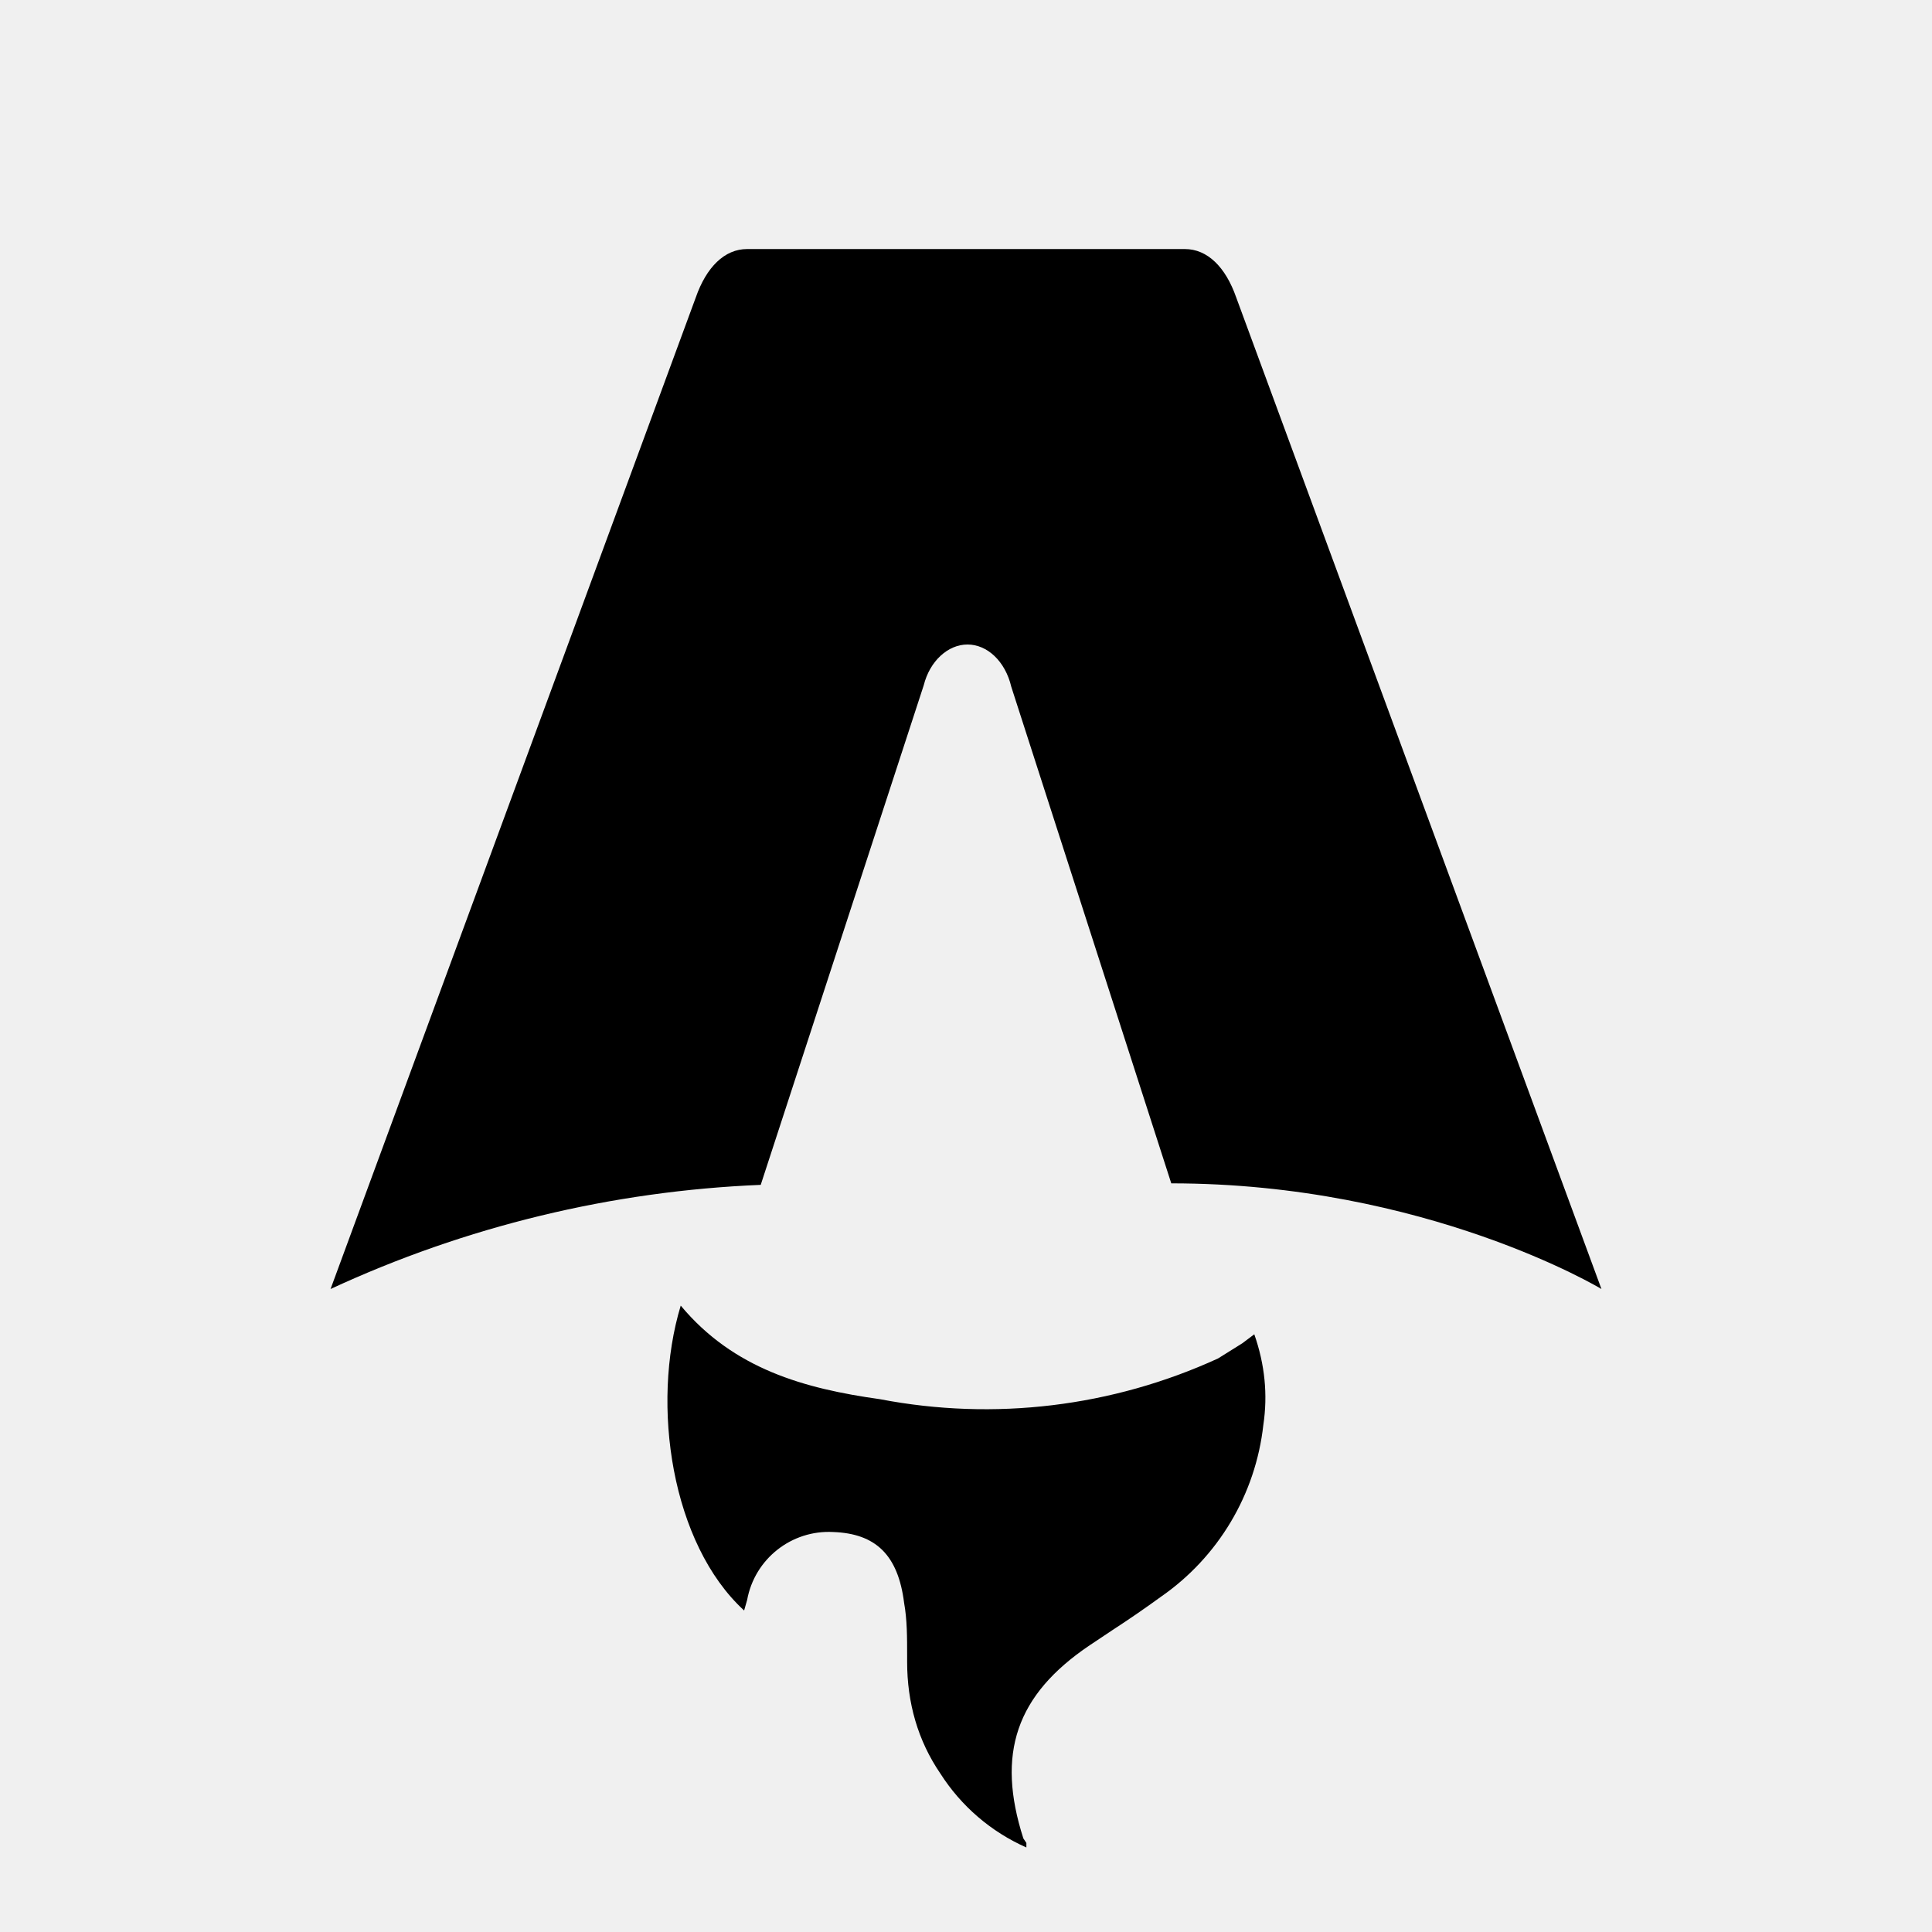
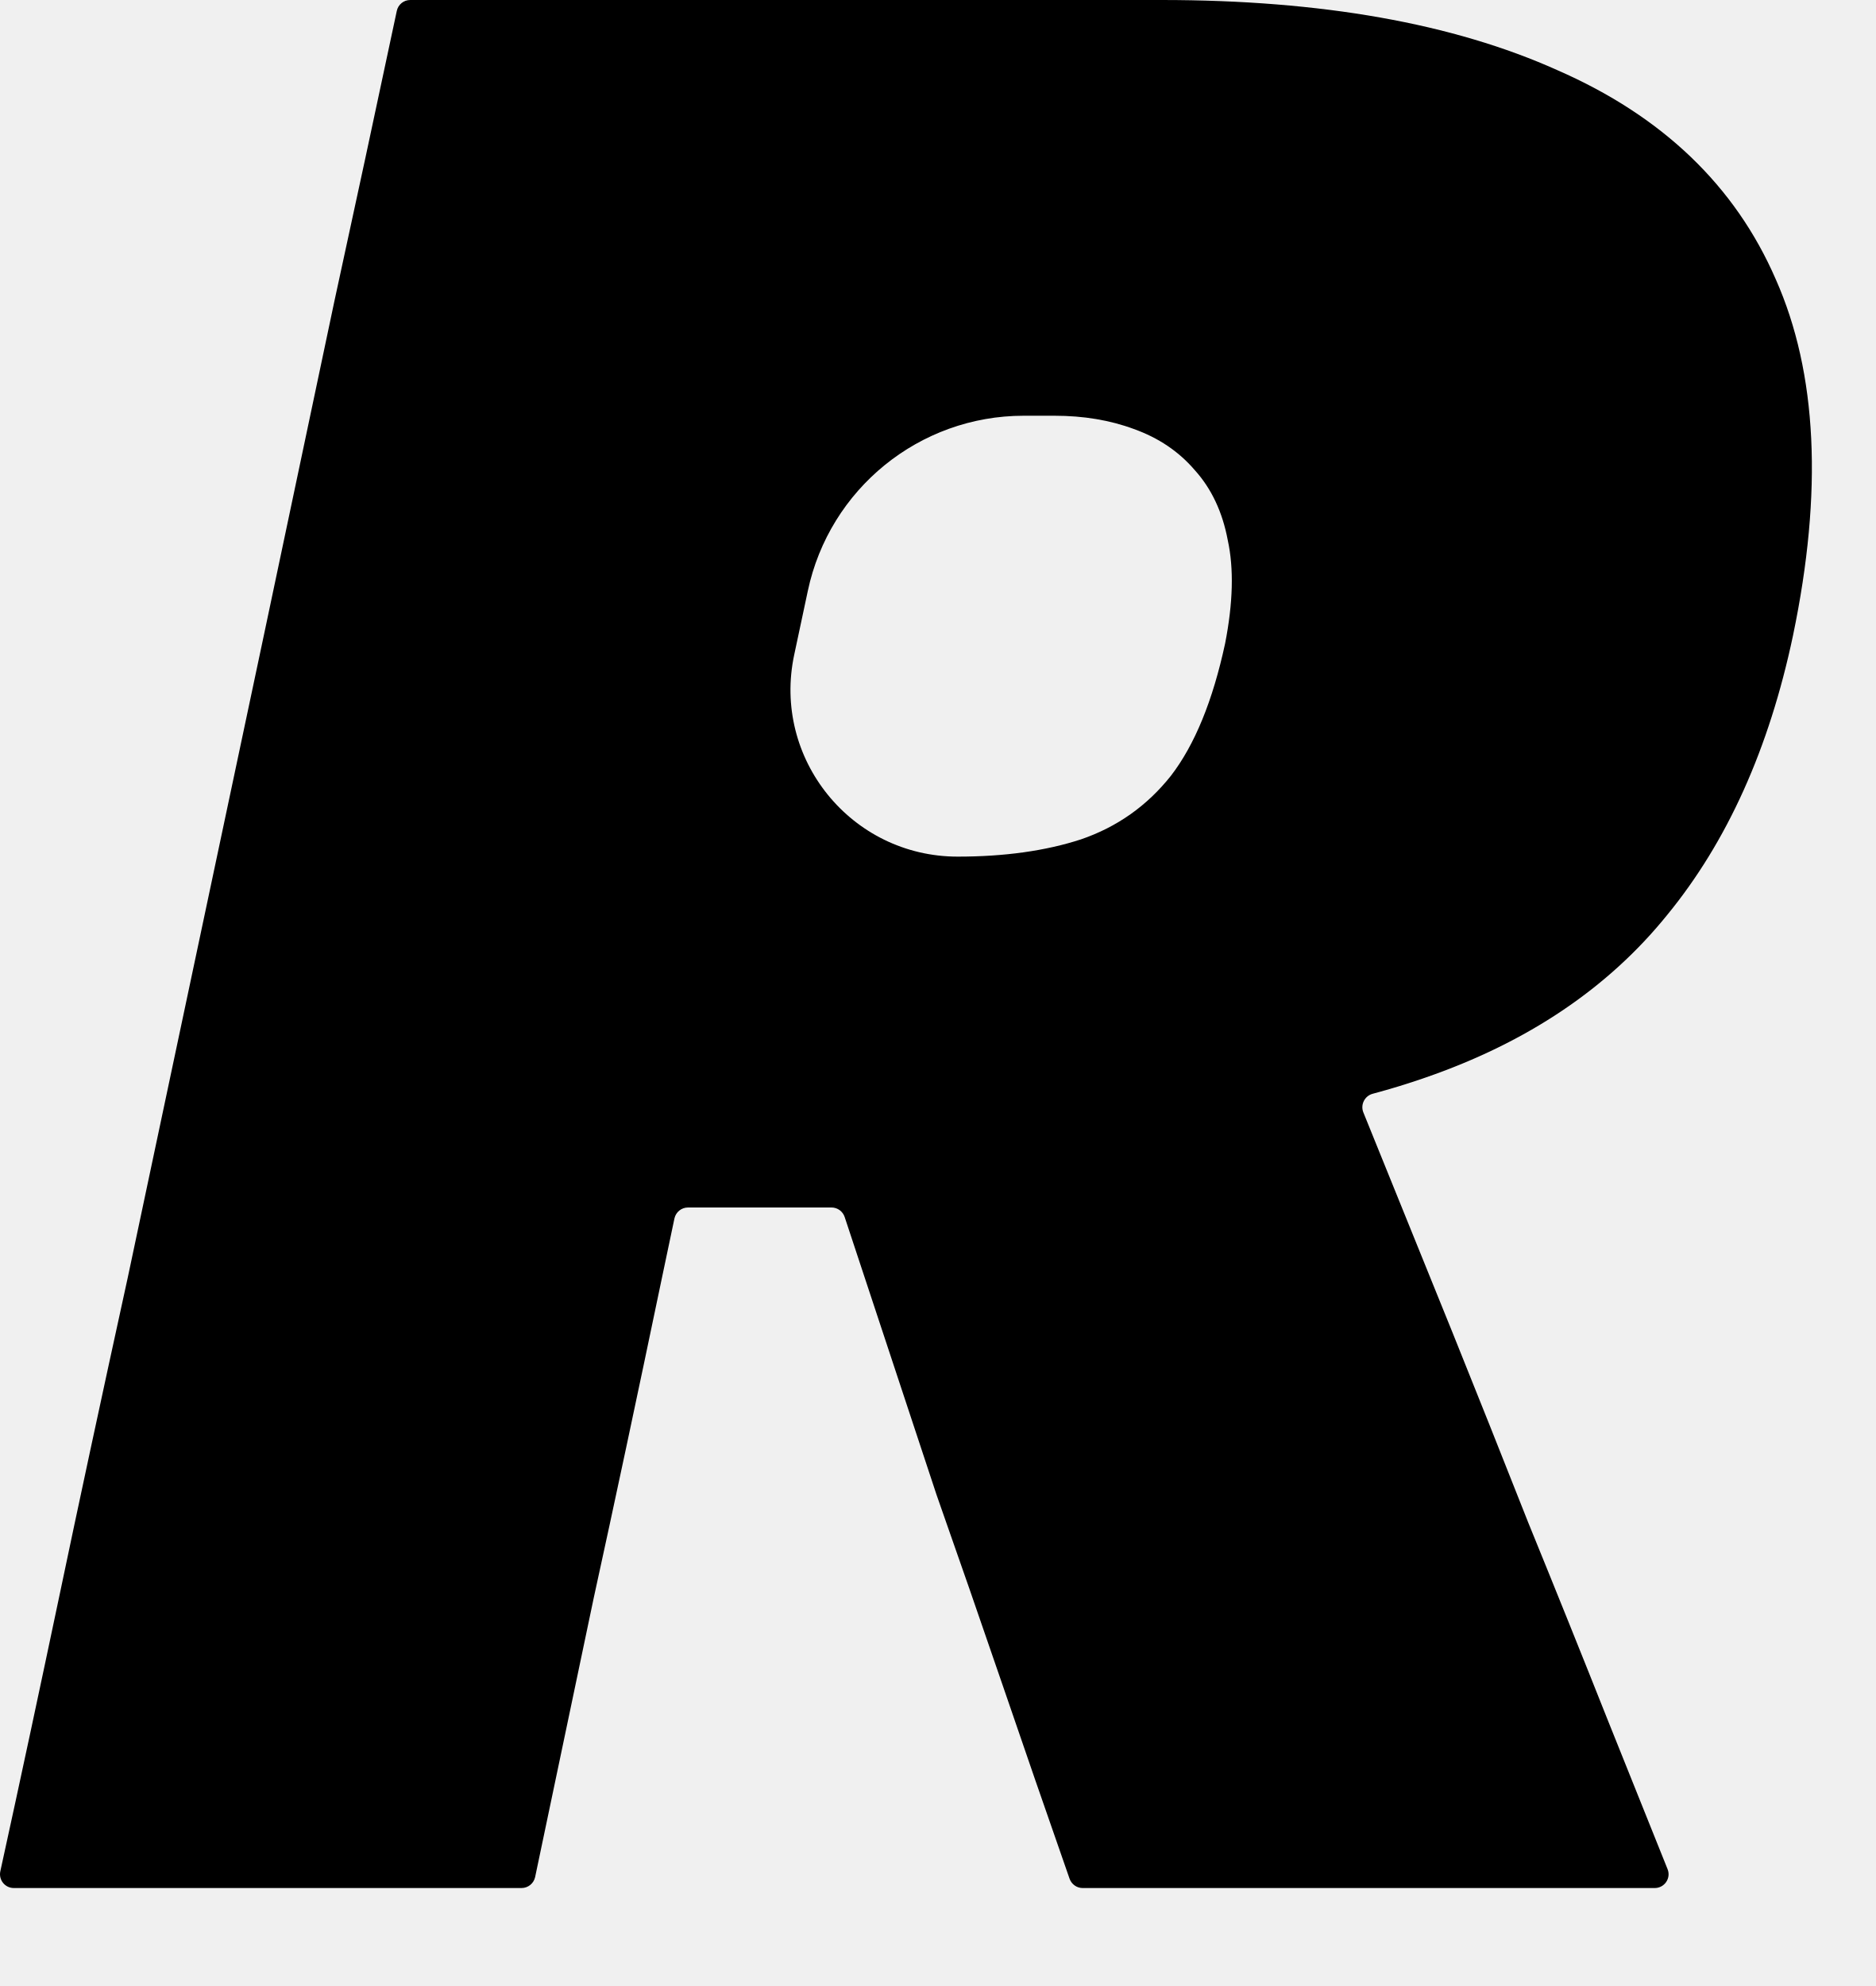
- <svg xmlns="http://www.w3.org/2000/svg" fill="none" viewBox="0 0 128 128">
-   <path d="M50.4 78.5a75.1 75.1 0 0 0-28.5 6.9l24.2-65.7c.7-2 1.9-3.2 3.4-3.2h29c1.5 0 2.7 1.2 3.4 3.2l24.2 65.7s-11.6-7-28.5-7L67 45.5c-.4-1.7-1.6-2.8-2.9-2.8-1.3 0-2.5 1.1-2.9 2.7L50.4 78.5Zm-1.1 28.2Zm-4.2-20.2c-2 6.6-.6 15.8 4.2 20.2a17.5 17.5 0 0 1 .2-.7 5.5 5.5 0 0 1 5.7-4.5c2.8.1 4.3 1.5 4.7 4.7.2 1.1.2 2.3.2 3.5v.4c0 2.7.7 5.2 2.2 7.4a13 13 0 0 0 5.7 4.9v-.3l-.2-.3c-1.8-5.6-.5-9.5 4.4-12.8l1.5-1a73 73 0 0 0 3.2-2.2 16 16 0 0 0 6.8-11.4c.3-2 .1-4-.6-6l-.8.6-1.6 1a37 37 0 0 1-22.4 2.7c-5-.7-9.7-2-13.2-6.2Z" />
+ <svg xmlns="http://www.w3.org/2000/svg" viewBox="0 0 17 18" fill="none">
+   <path d="M6.006 11.556L6.114 11.043C6.127 10.985 6.178 10.944 6.237 10.944H7.538C7.592 10.944 7.64 10.979 7.657 11.03L8.49 13.548C8.69 14.116 8.89 14.692 9.09 15.276C9.281 15.835 9.483 16.419 9.696 17.028C9.714 17.078 9.761 17.112 9.814 17.112H15.001C15.089 17.112 15.15 17.023 15.117 16.941C14.957 16.541 14.776 16.091 14.574 15.588C14.342 15.004 14.102 14.408 13.854 13.8C13.614 13.192 13.386 12.62 13.17 12.084L12.359 10.082C12.331 10.012 12.371 9.932 12.445 9.913C12.609 9.869 12.766 9.821 12.918 9.768C13.846 9.448 14.578 8.956 15.114 8.292C15.658 7.628 16.038 6.784 16.254 5.76C16.526 4.456 16.474 3.38 16.098 2.532C15.73 1.684 15.07 1.052 14.118 0.636C13.174 0.212 11.978 0 10.53 0H3.719C3.66 0 3.609 0.041 3.597 0.099C3.404 1.008 3.215 1.887 3.03 2.736C2.846 3.608 2.634 4.612 2.394 5.748L1.158 11.58C0.918 12.676 0.71 13.644 0.534 14.484C0.367 15.277 0.191 16.103 0.003 16.96C-0.014 17.038 0.045 17.112 0.125 17.112H4.728C4.787 17.112 4.838 17.071 4.851 17.013C5.035 16.136 5.212 15.293 5.382 14.484C5.566 13.644 5.774 12.668 6.006 11.556ZM7.323 5.356C7.519 4.431 8.335 3.768 9.28 3.768H9.558C9.822 3.768 10.062 3.808 10.278 3.888C10.502 3.968 10.686 4.092 10.83 4.26C10.982 4.428 11.082 4.64 11.13 4.896C11.186 5.152 11.178 5.464 11.106 5.832C10.994 6.352 10.83 6.752 10.614 7.032C10.398 7.304 10.126 7.496 9.798 7.608C9.478 7.712 9.106 7.764 8.682 7.764C7.717 7.764 6.998 6.876 7.2 5.933C7.241 5.74 7.282 5.548 7.323 5.356Z" />
  <style>
        path { fill: #000; }
        @media (prefers-color-scheme: dark) {
            path { fill: #FFF; }
        }
    </style>
</svg>
